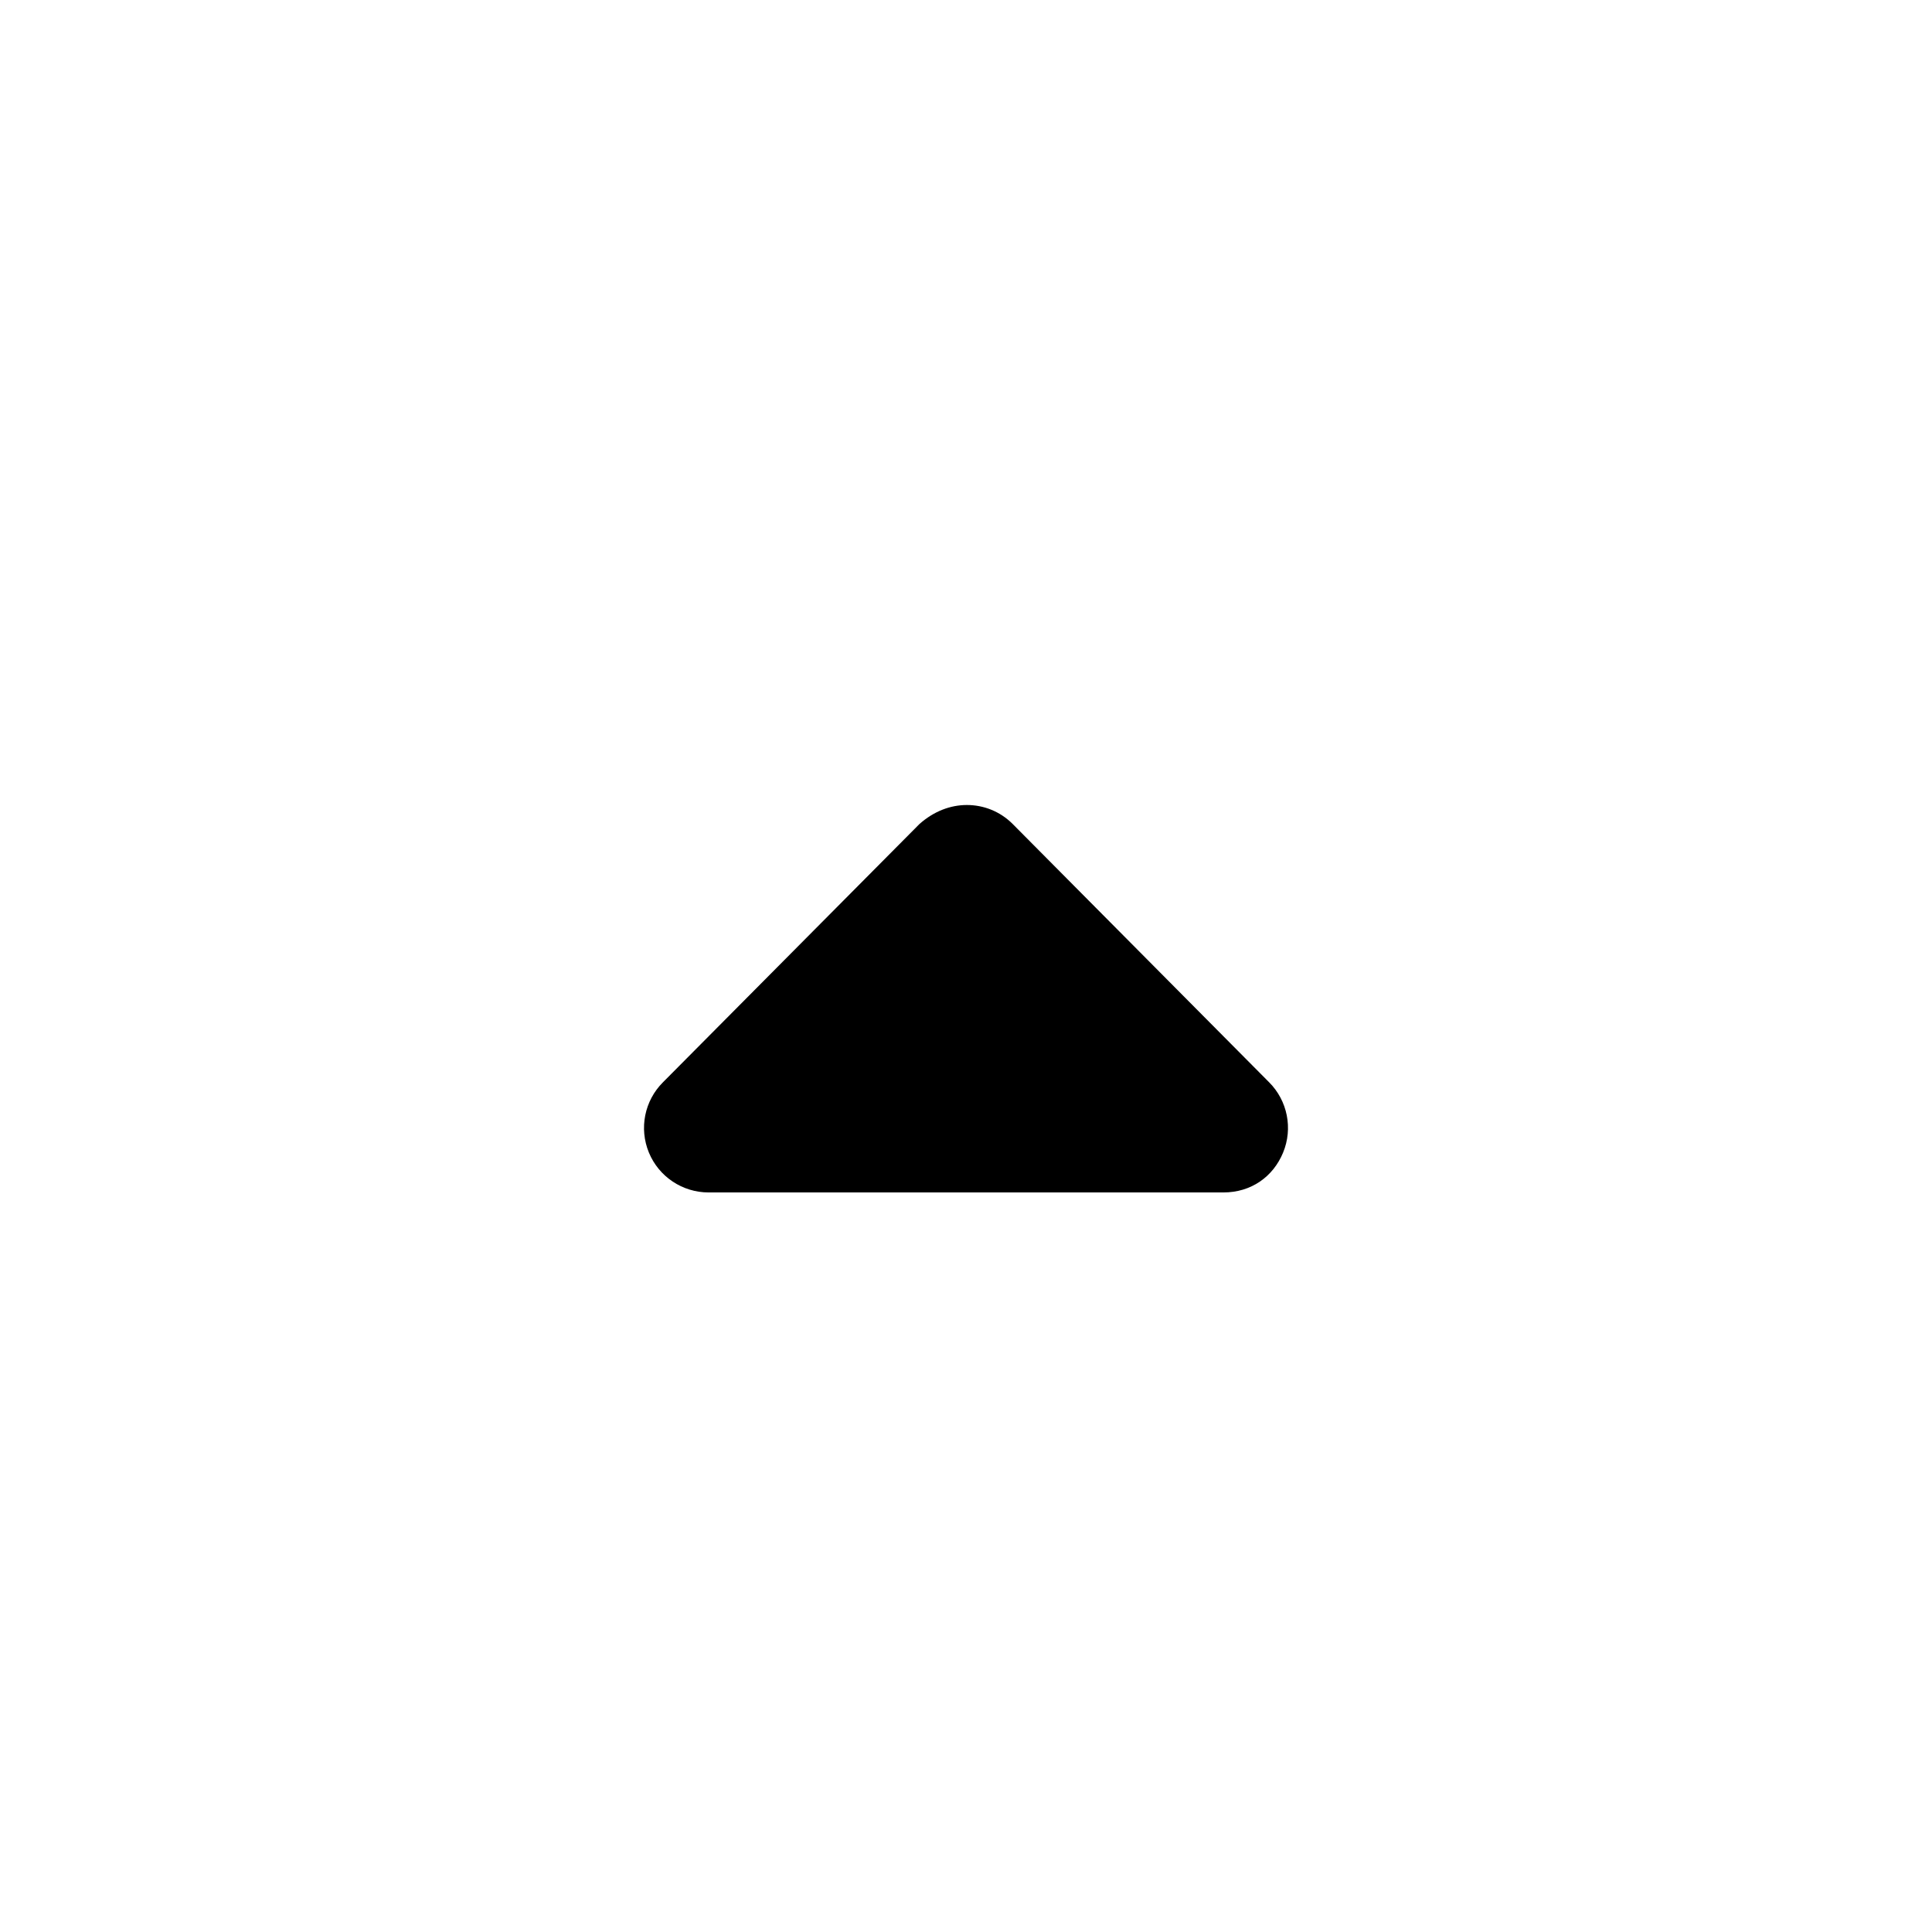
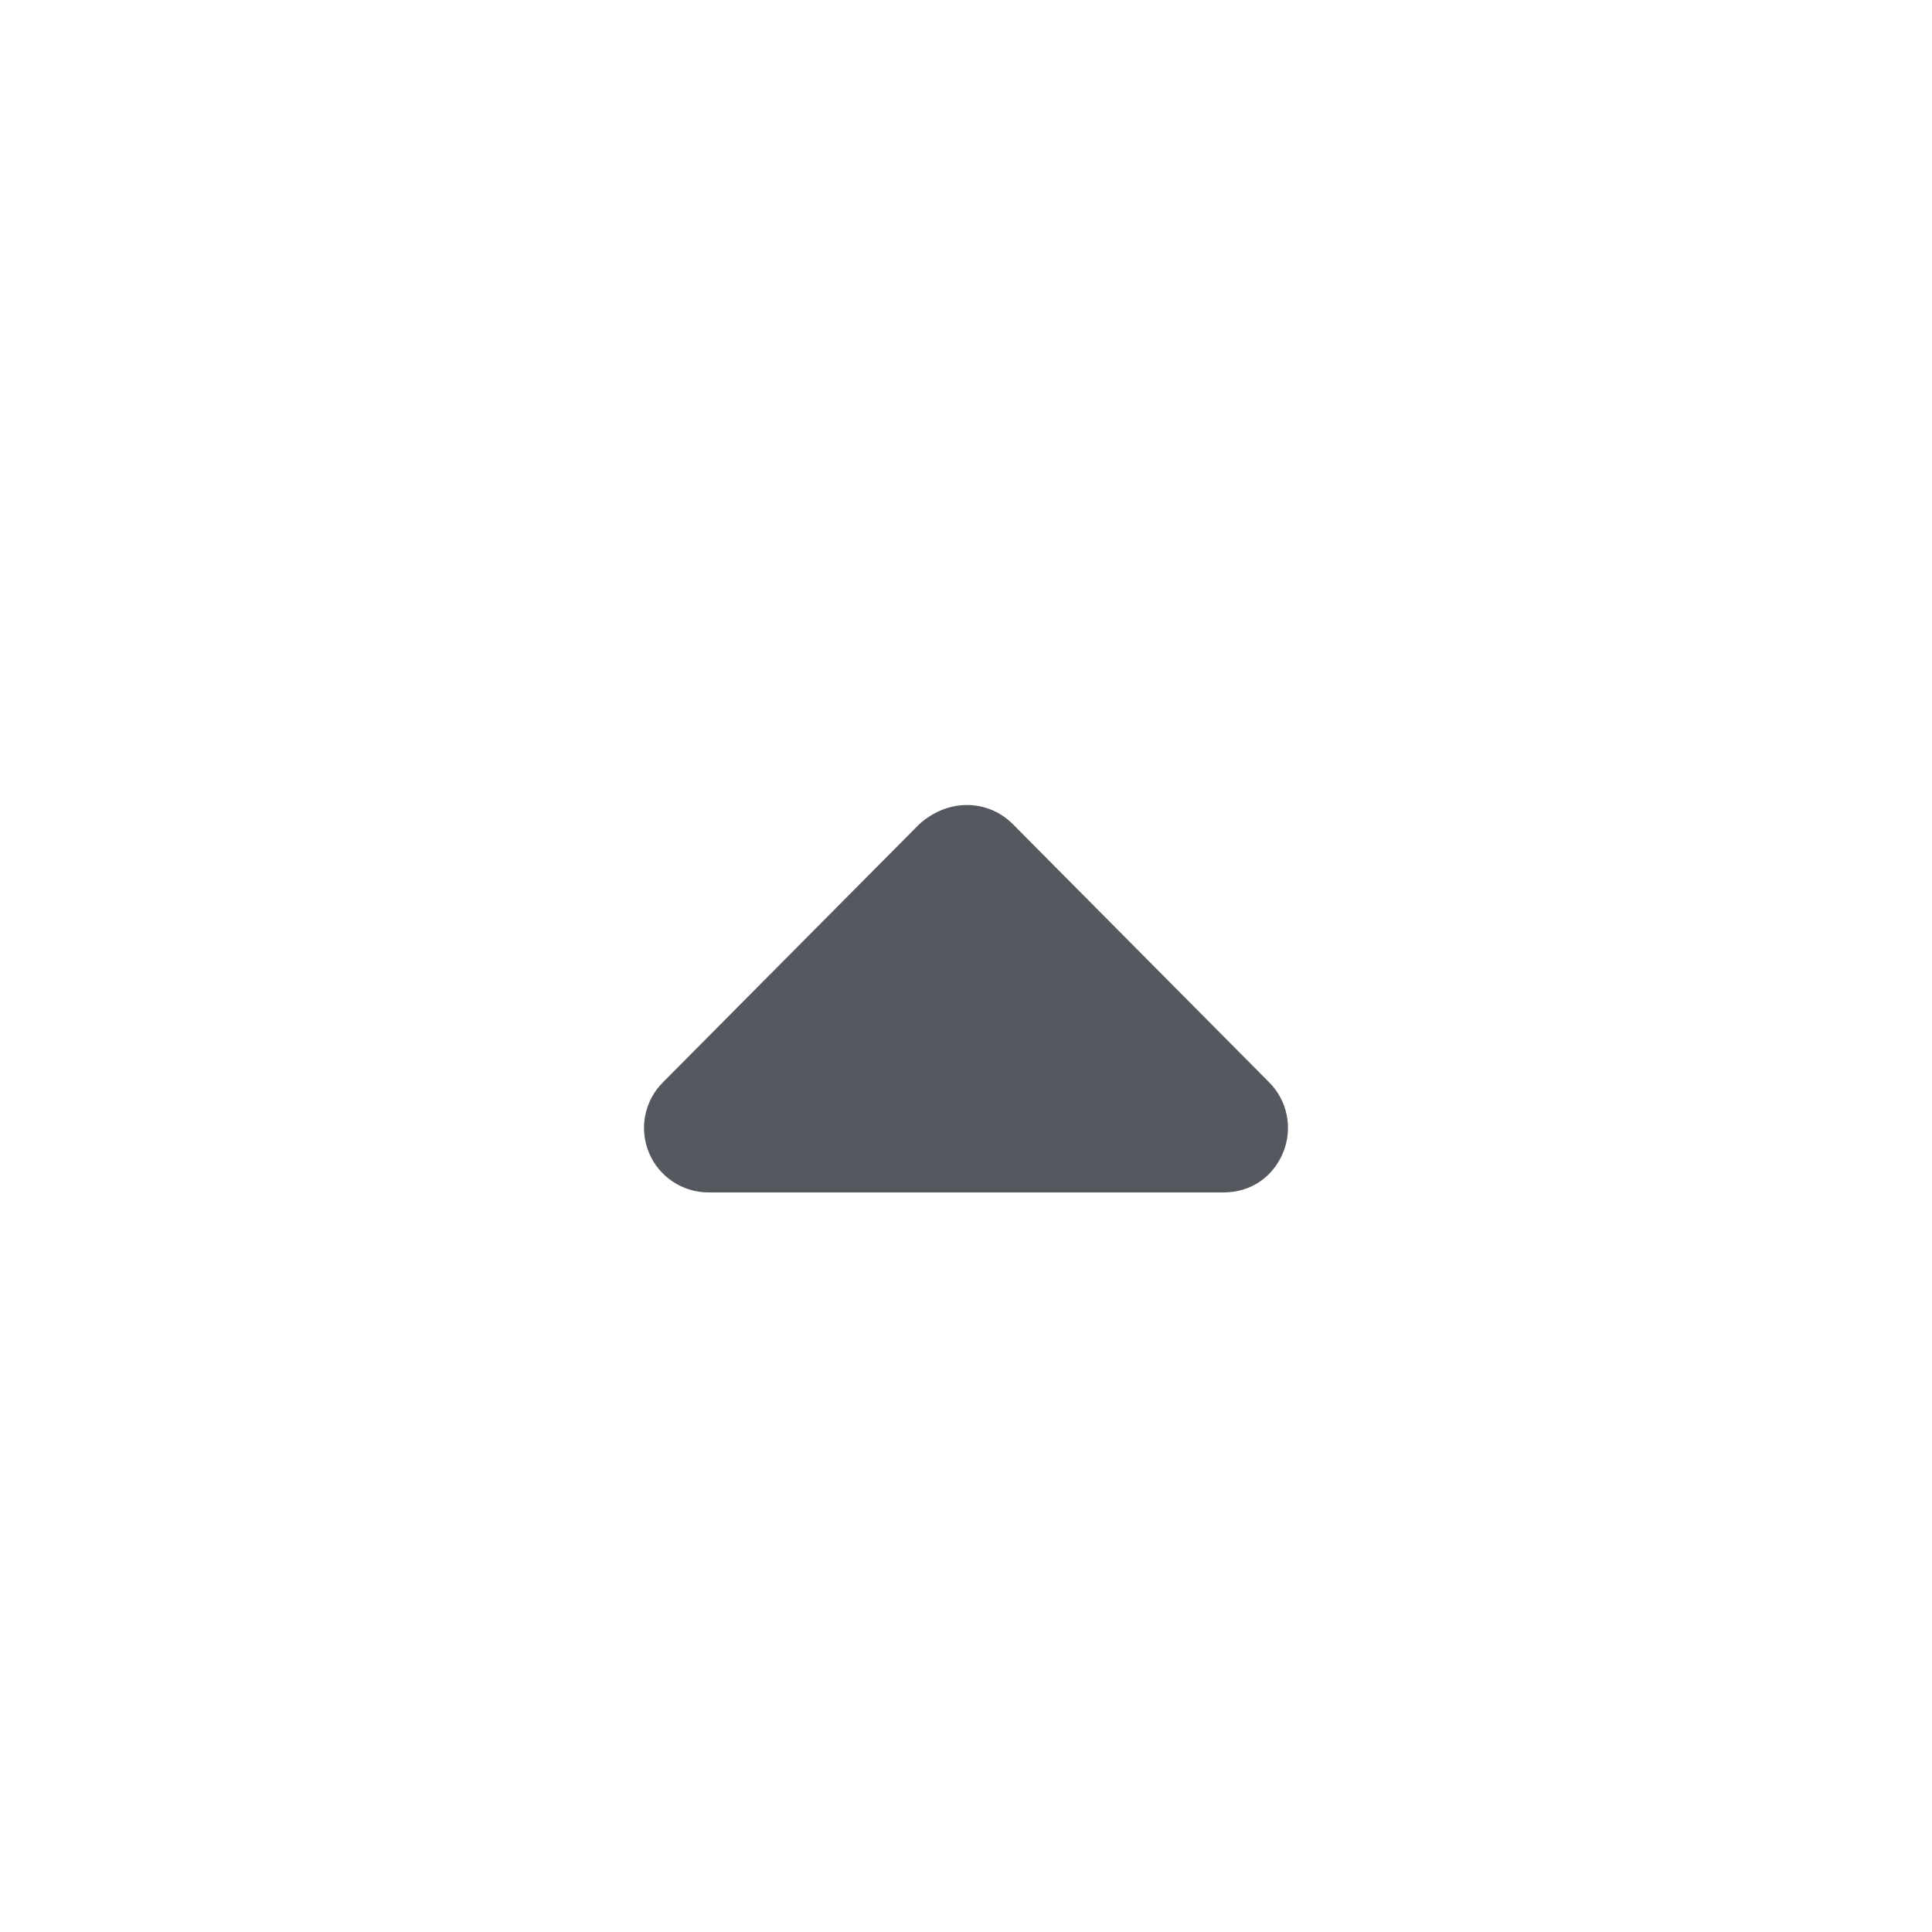
- <svg xmlns="http://www.w3.org/2000/svg" viewBox="0 0 24 24">
-   <path d="M8.236 13.444L11.422 10.236C11.6 10.078 11.806 10 12.011 10C12.217 10 12.422 10.078 12.579 10.235L15.765 13.444C15.994 13.673 16.063 14.018 15.939 14.318C15.815 14.618 15.543 14.813 15.197 14.813H8.803C8.478 14.813 8.185 14.618 8.061 14.318C7.937 14.018 8.006 13.673 8.236 13.444Z" />
+ <svg xmlns="http://www.w3.org/2000/svg" width="24" height="24" viewBox="0 0 24 24" fill="none">
+   <path d="M8.236 13.444L11.422 10.236C11.6 10.078 11.806 10 12.011 10C12.217 10 12.422 10.078 12.579 10.235L15.765 13.444C15.994 13.673 16.063 14.018 15.939 14.318C15.815 14.618 15.543 14.813 15.197 14.813H8.803C8.478 14.813 8.185 14.618 8.061 14.318C7.937 14.018 8.006 13.673 8.236 13.444Z" fill="#55585E" />
</svg>
